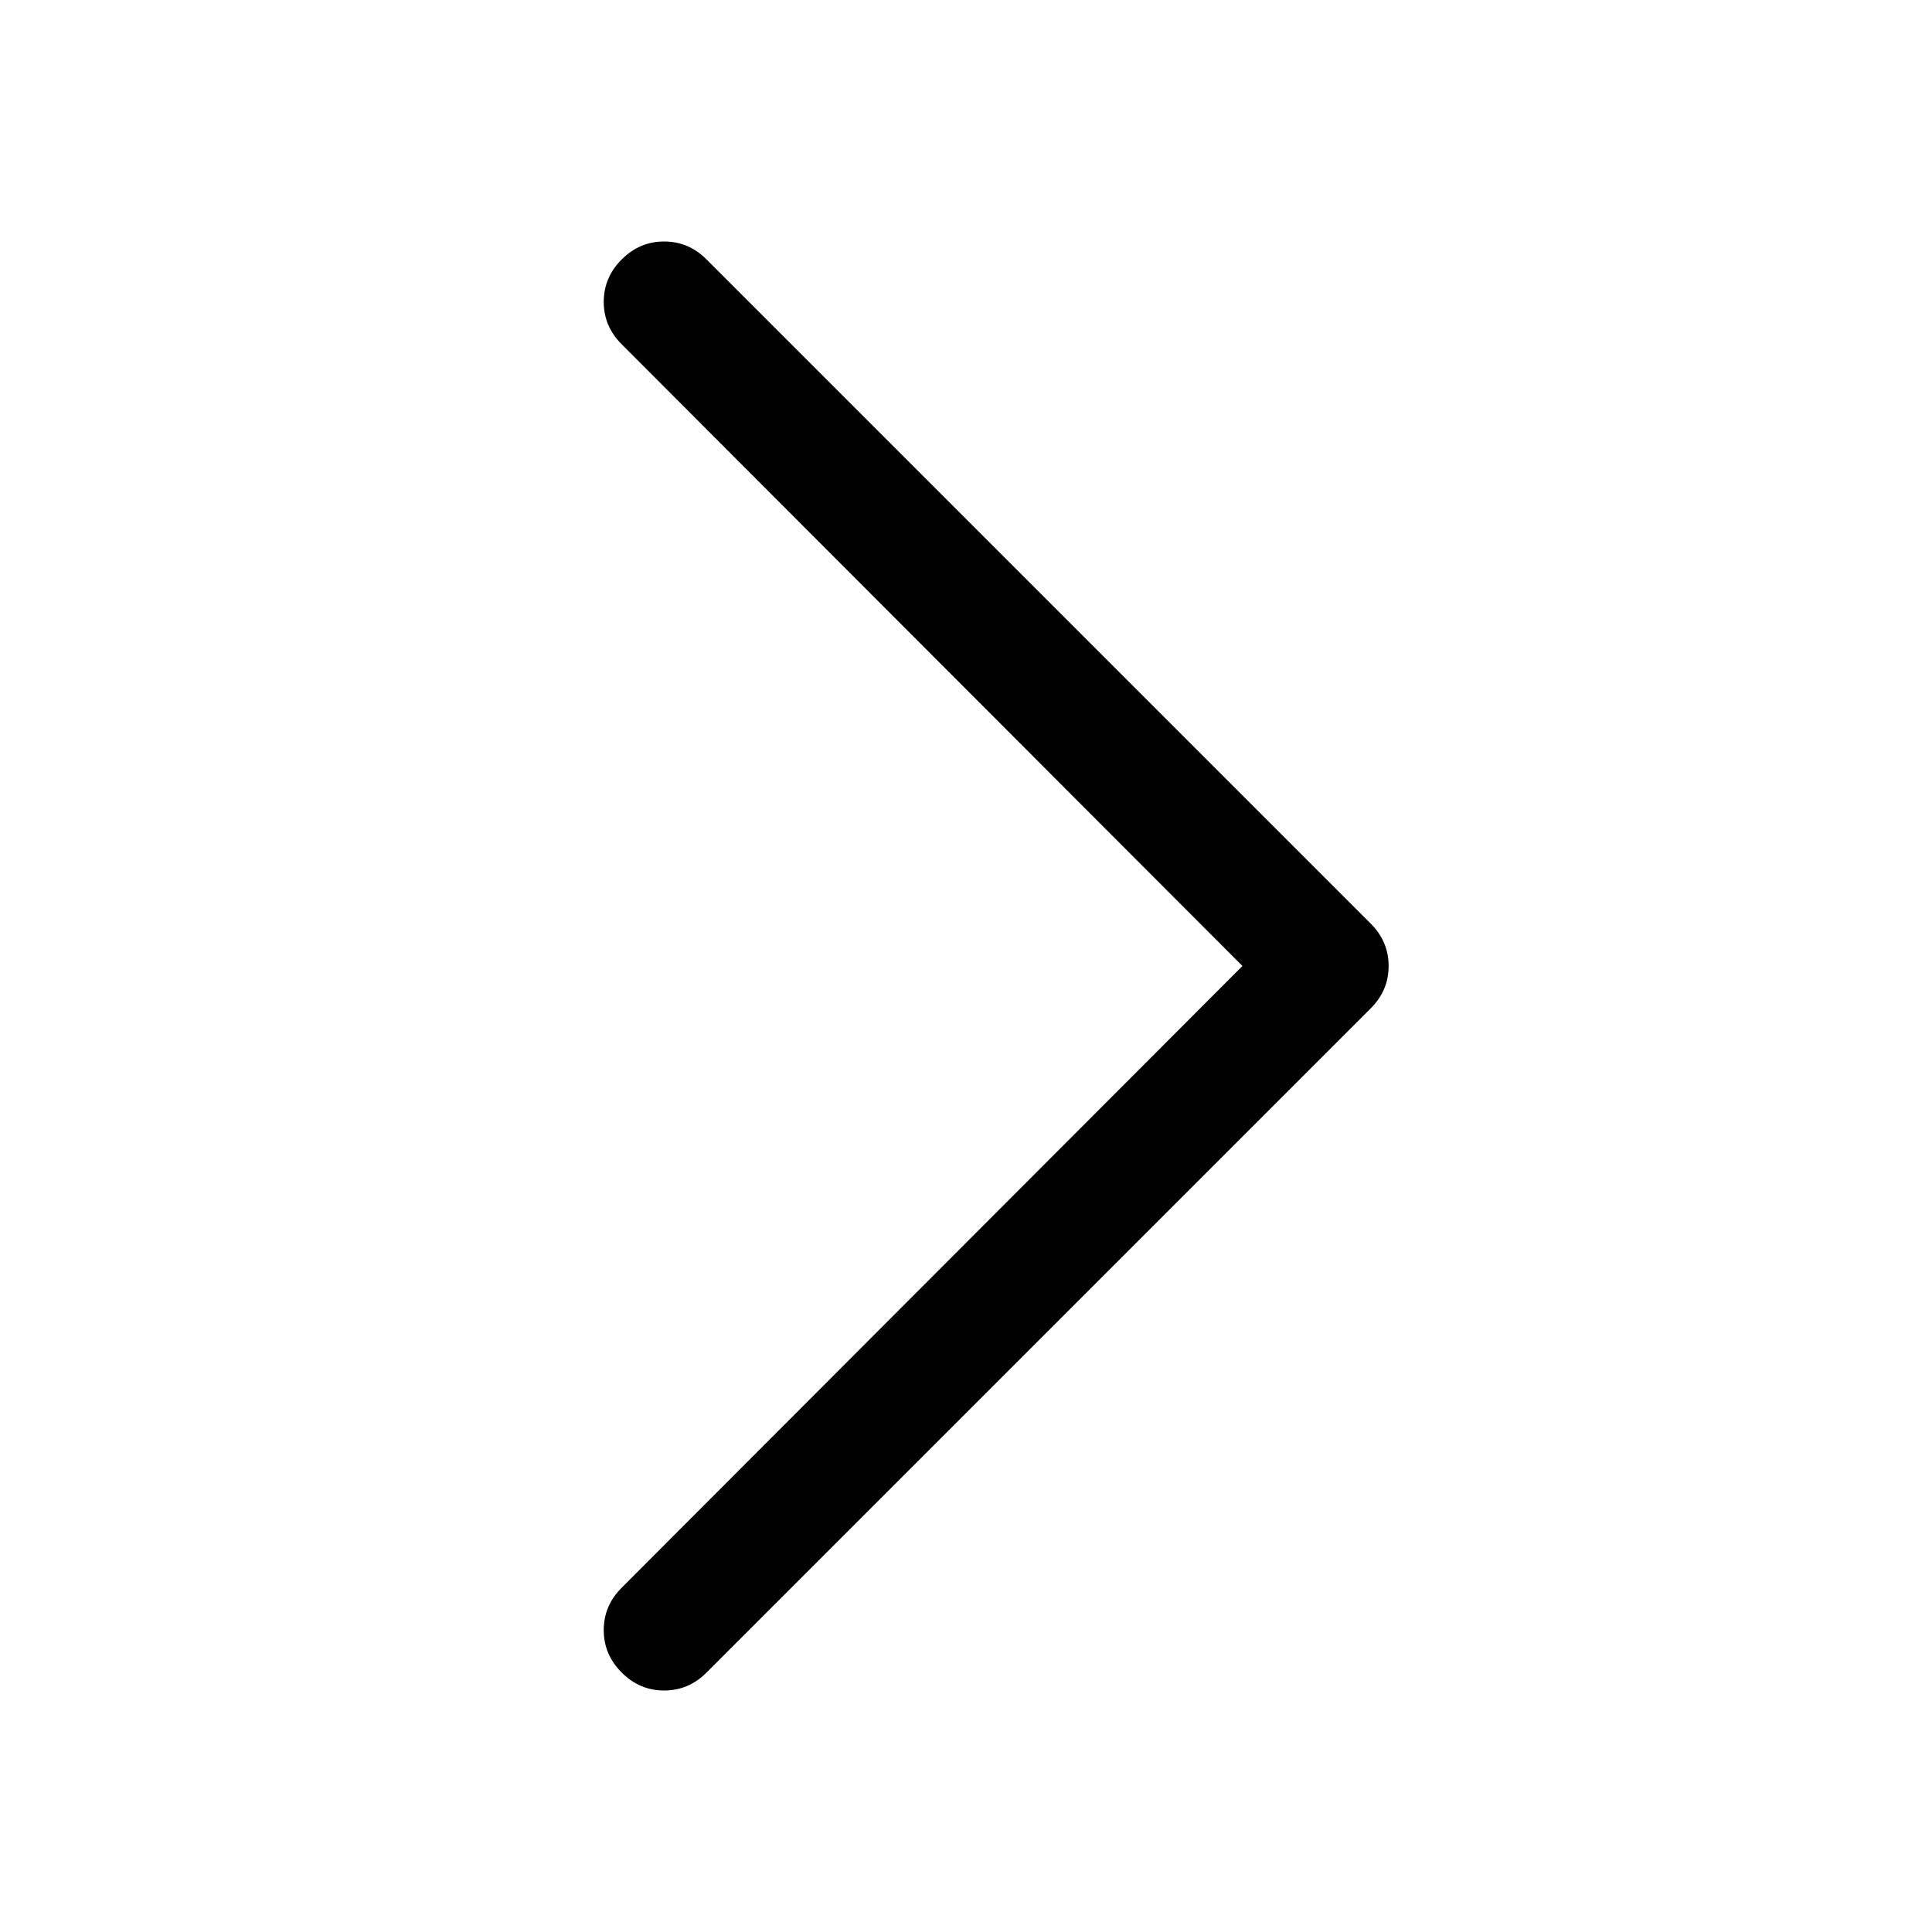
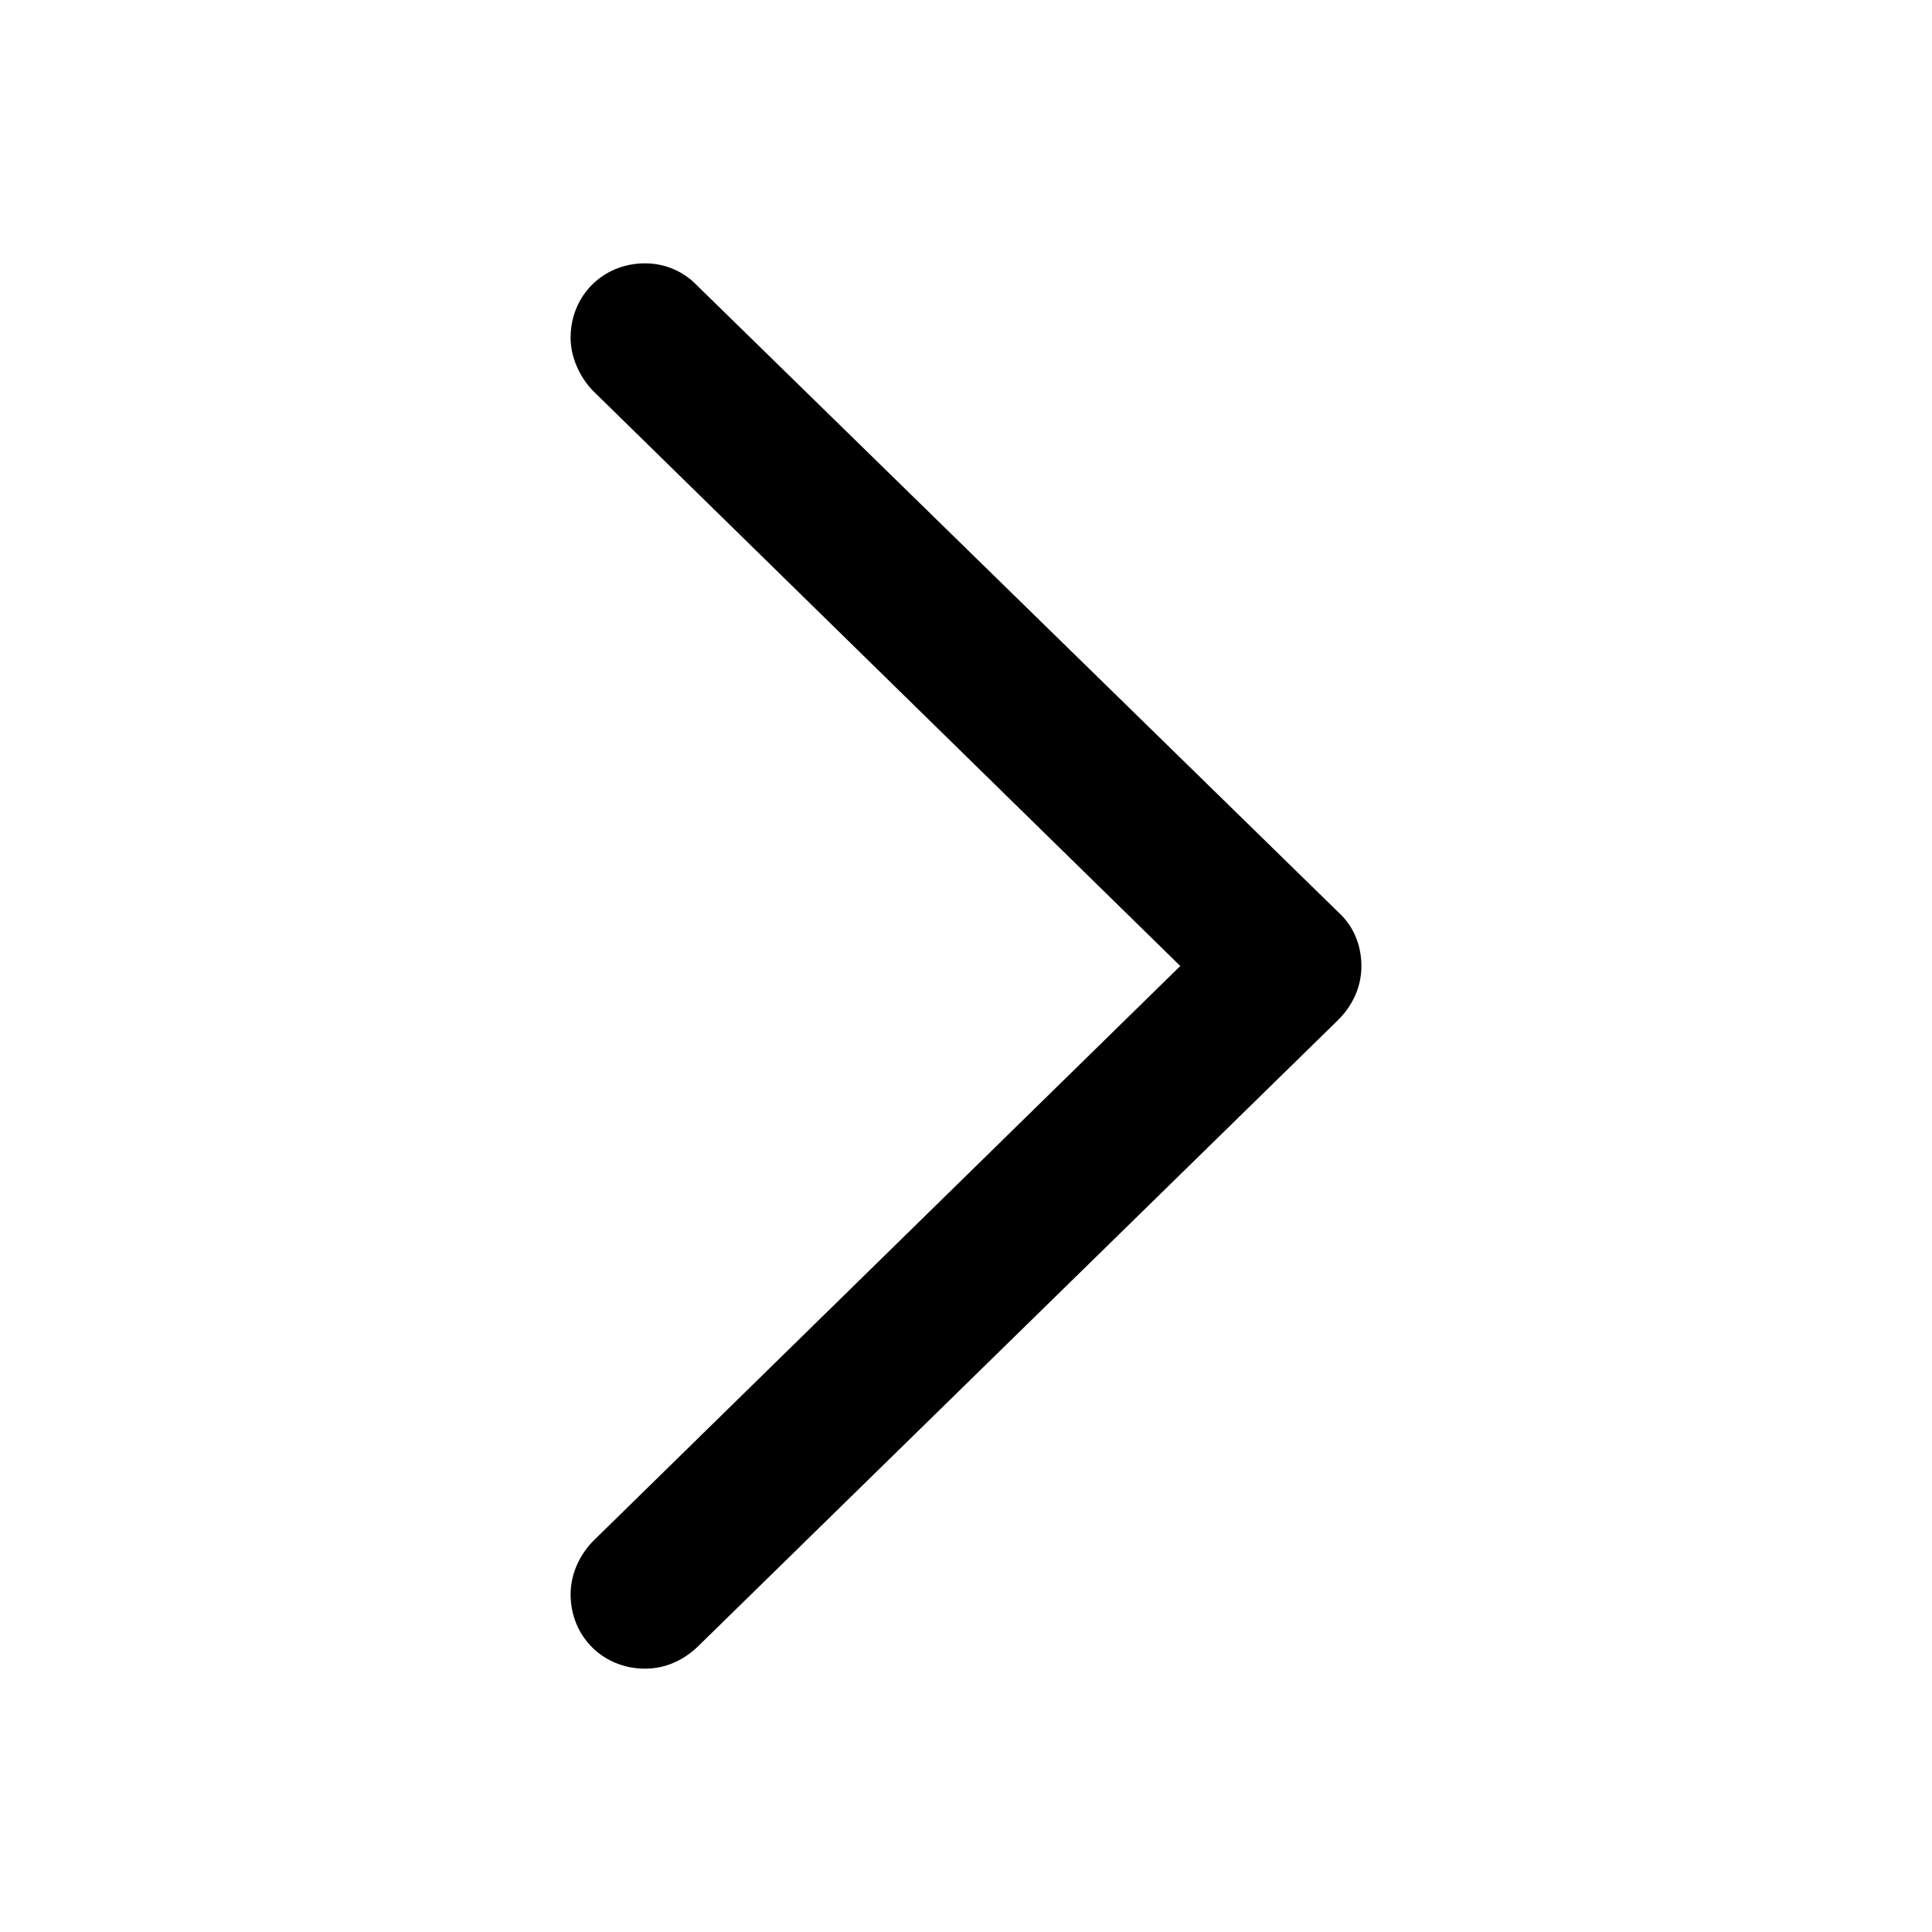
- <svg xmlns="http://www.w3.org/2000/svg" width="24" height="24" viewBox="0 0 24 24" fill="none">
-   <path d="M7.5 20.25Q7.5 19.945 7.723 19.723L15.434 12.0L7.723 4.277Q7.5 4.055 7.5 3.75Q7.5 3.445 7.723 3.223Q7.945 3.0 8.25 3.0Q8.555 3.0 8.777 3.223L17.027 11.473Q17.25 11.695 17.25 12.0Q17.25 12.305 17.027 12.527L8.777 20.777Q8.555 21.0 8.25 21.0Q7.945 21.0 7.723 20.777Q7.5 20.555 7.5 20.25Z" fill="currentColor" />
+ <svg xmlns="http://www.w3.org/2000/svg" width="56" height="56" viewBox="0 0 56 56">
+   <path d="M 18.695 48.367 C 19.281 48.367 19.797 48.133 20.219 47.734 L 38.781 29.57 C 39.227 29.125 39.461 28.586 39.461 28 C 39.461 27.391 39.227 26.828 38.781 26.43 L 20.219 8.289 C 19.82 7.867 19.281 7.633 18.695 7.633 C 17.477 7.633 16.539 8.57 16.539 9.789 C 16.539 10.351 16.797 10.914 17.172 11.312 L 34.211 28 L 17.172 44.688 C 16.797 45.086 16.539 45.625 16.539 46.211 C 16.539 47.43 17.477 48.367 18.695 48.367 Z" />
</svg>
